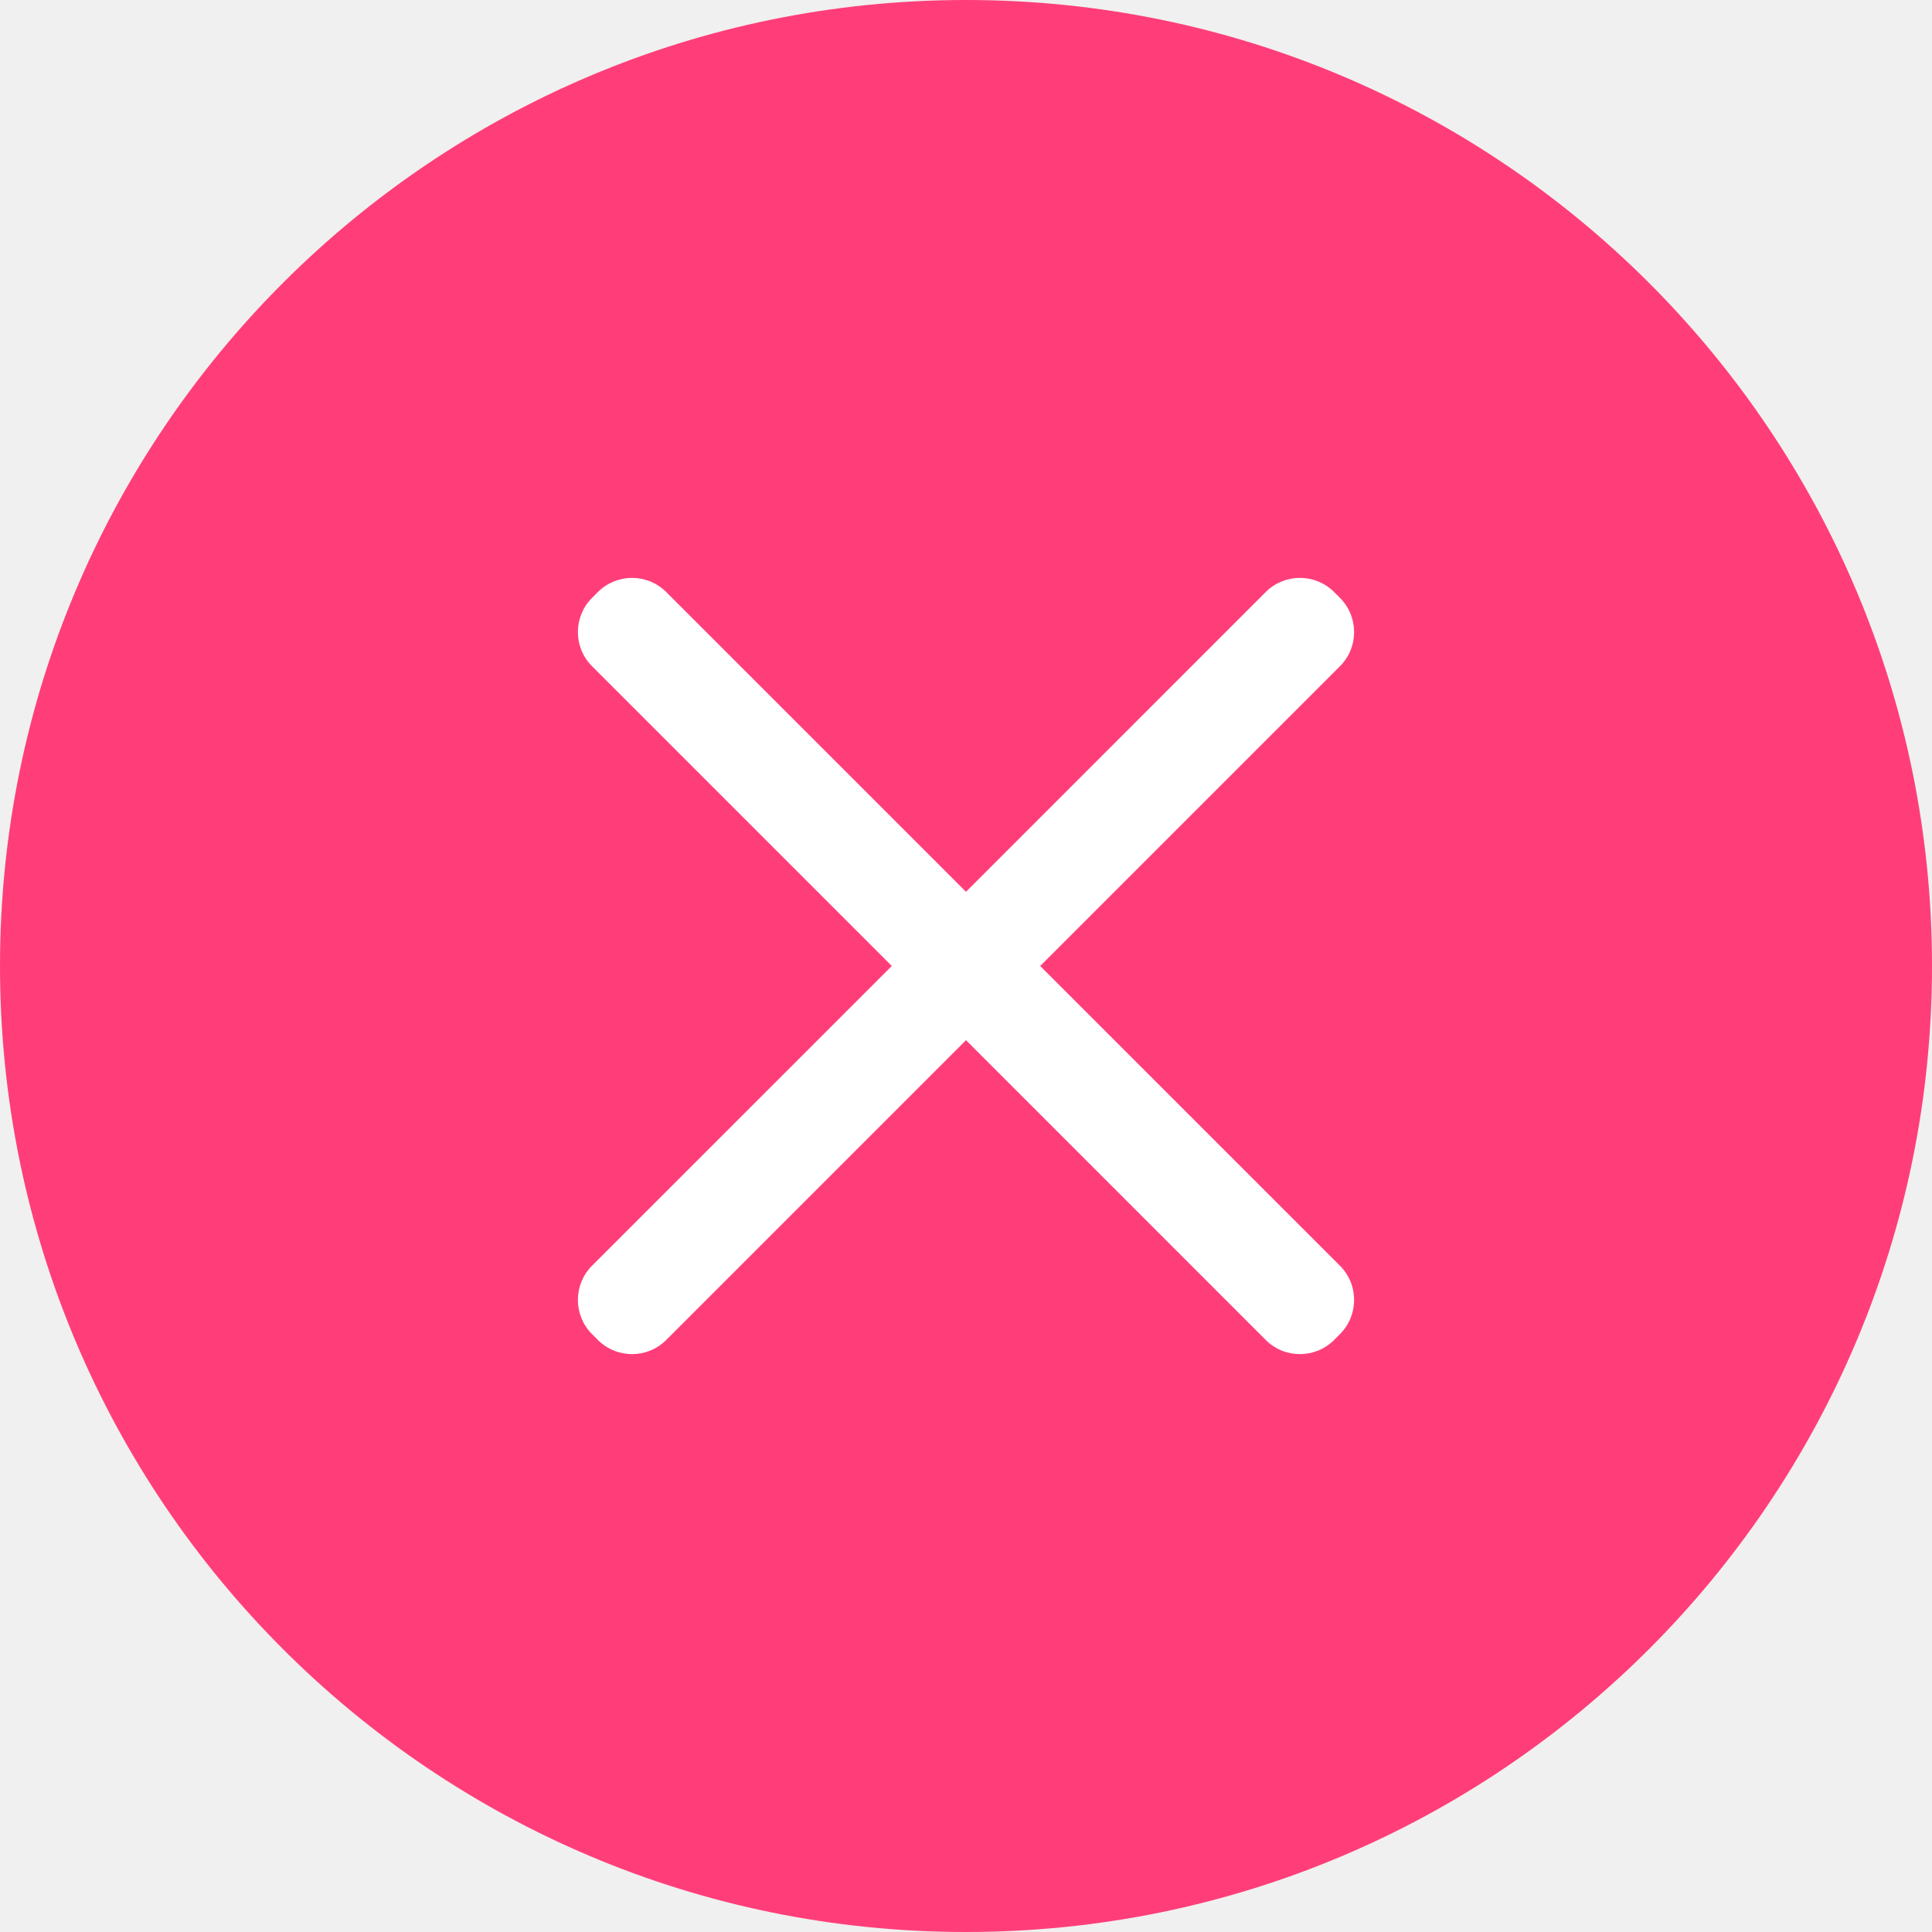
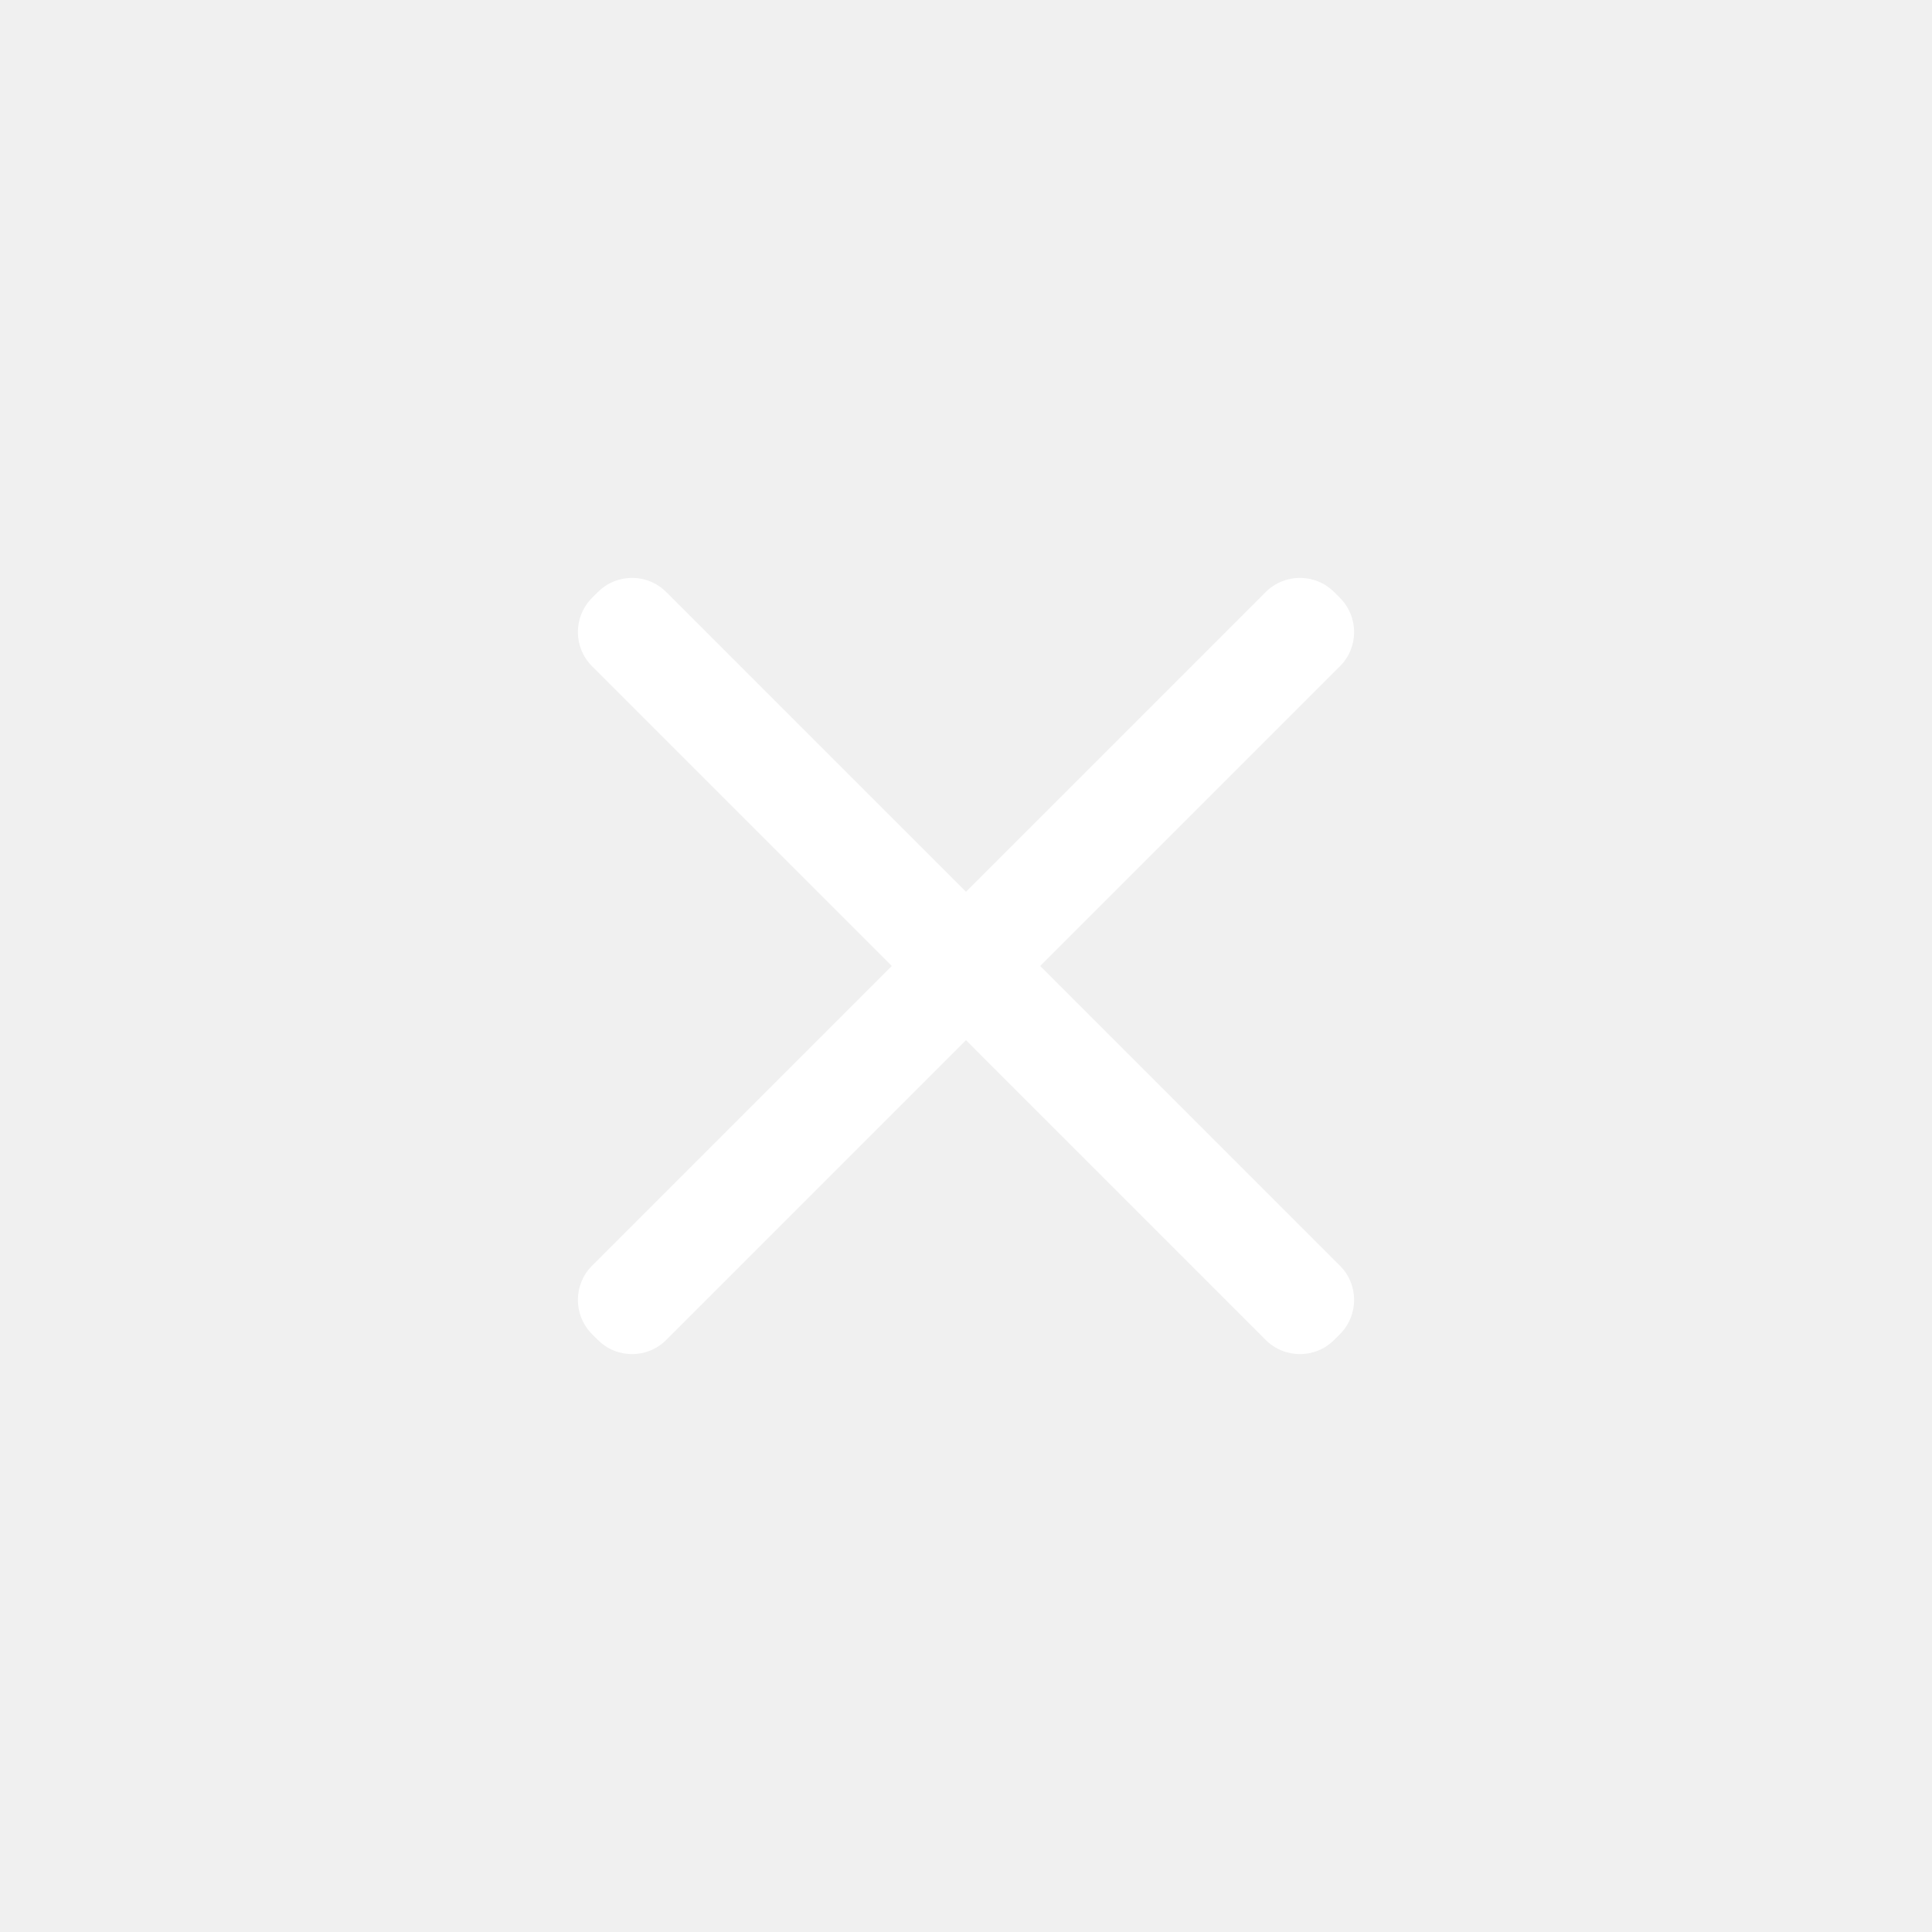
<svg xmlns="http://www.w3.org/2000/svg" width="40" height="40" viewBox="0 0 40 40" fill="none">
-   <rect width="40" height="40" rx="20" fill="#FF3E79" />
+   <rect width="40" height="40" rx="20" fill="none" />
  <path fill-rule="evenodd" clip-rule="evenodd" d="M13.793 12.257C13.403 11.867 12.77 11.867 12.379 12.257L12.257 12.379C11.867 12.77 11.867 13.403 12.257 13.793L18.464 20L12.257 26.206C11.867 26.597 11.867 27.23 12.257 27.621L12.379 27.743C12.77 28.133 13.403 28.133 13.793 27.743L20 21.536L26.206 27.743C26.597 28.133 27.23 28.133 27.621 27.743L27.743 27.621C28.133 27.23 28.133 26.597 27.743 26.206L21.536 20L27.743 13.793C28.133 13.403 28.133 12.77 27.743 12.379L27.621 12.257C27.23 11.867 26.597 11.867 26.206 12.257L20 18.464L13.793 12.257Z" fill="white" />
</svg>
